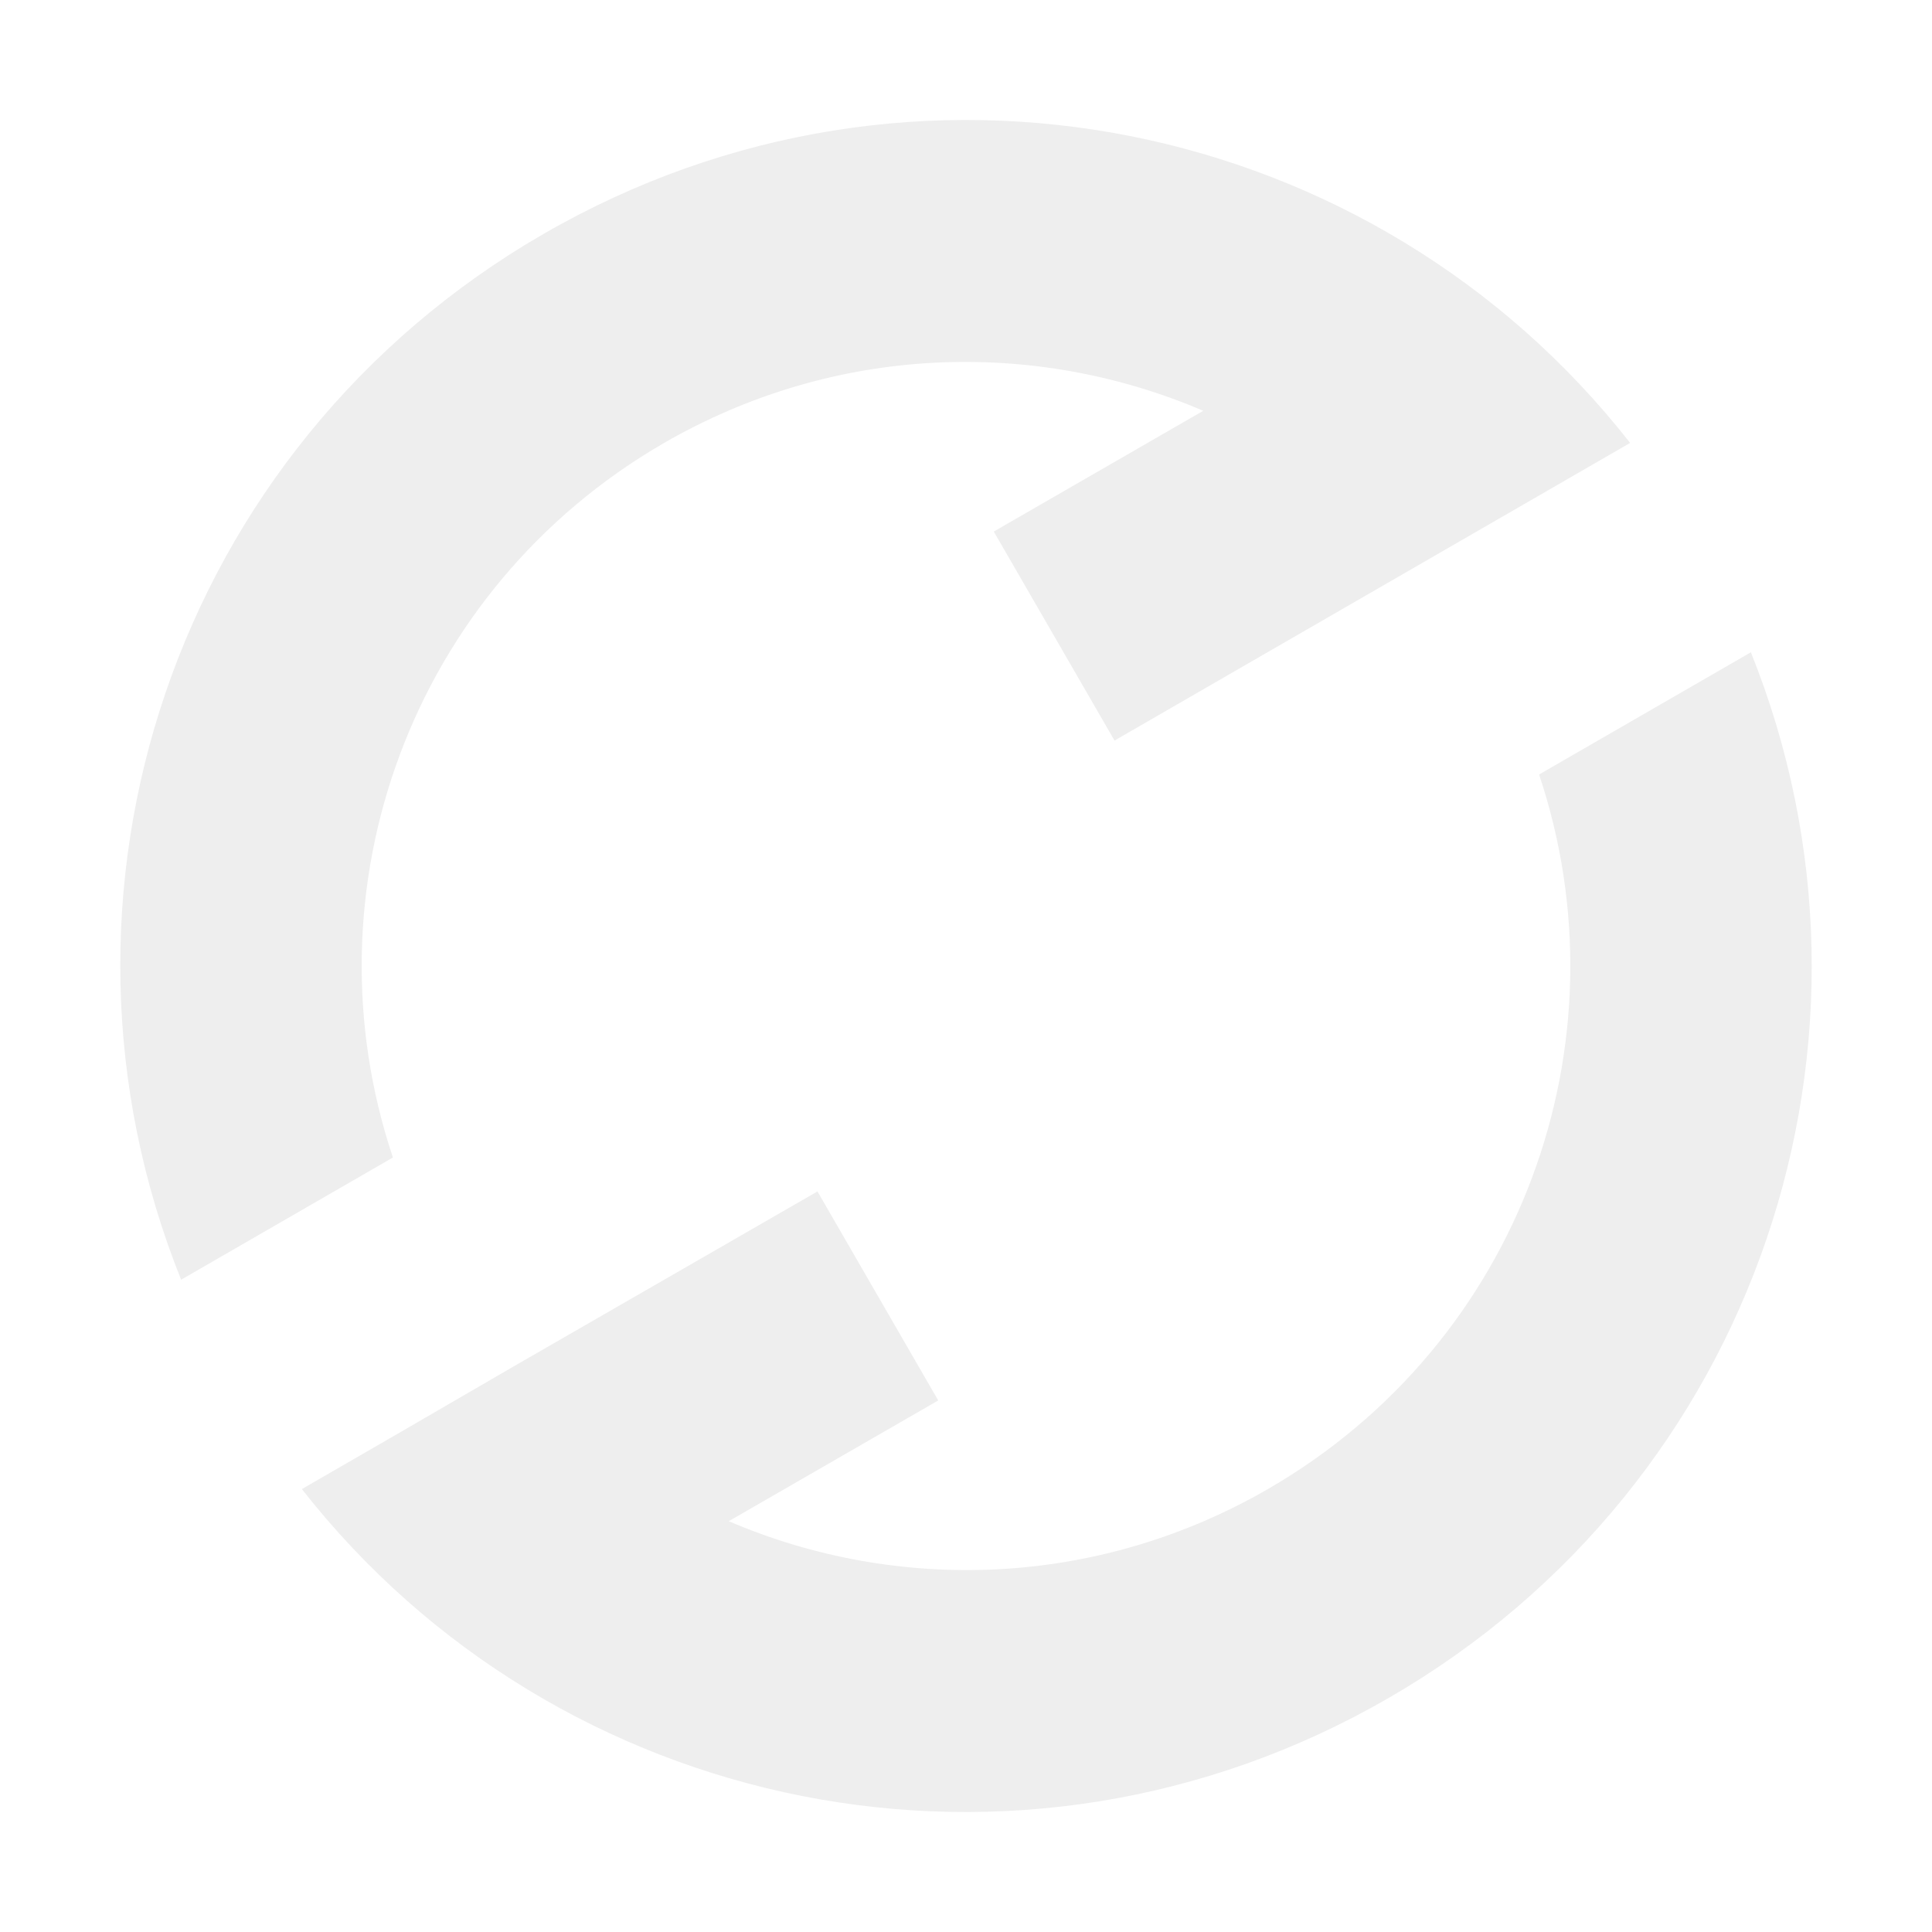
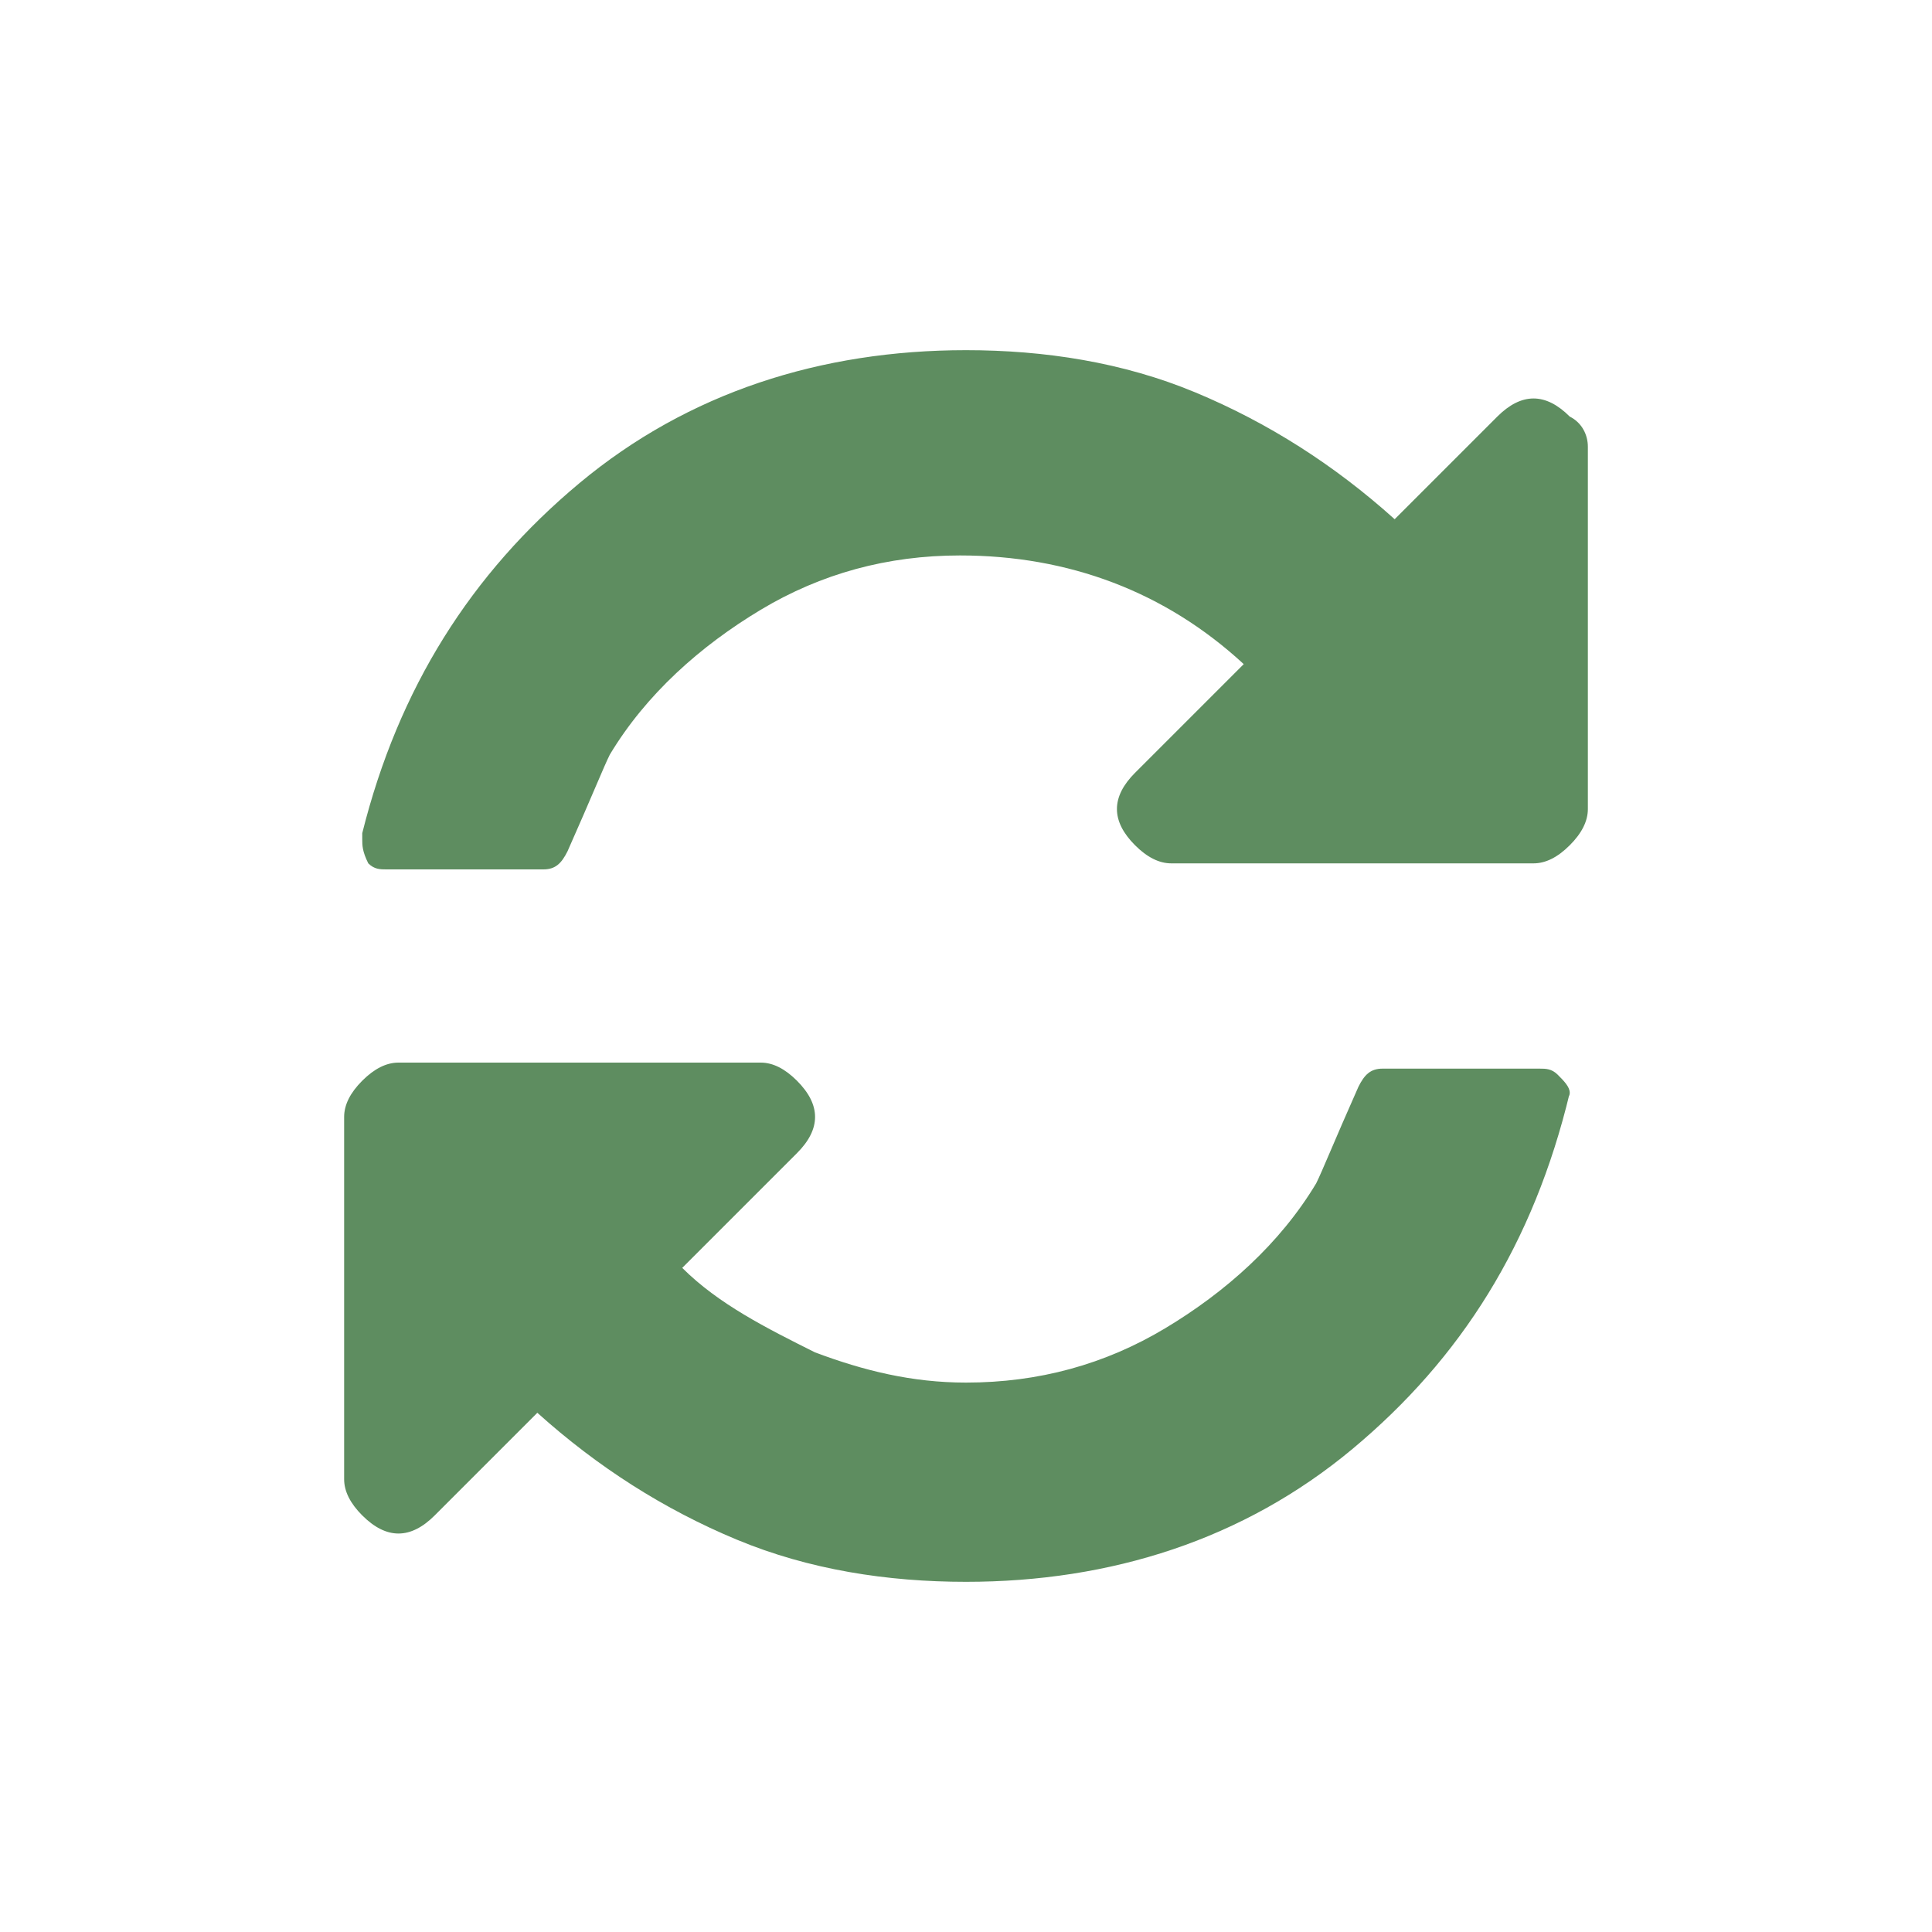
- <svg xmlns="http://www.w3.org/2000/svg" width="16px" height="16px" viewBox="0 0 16 16" version="1.1">
-   <g id="surface1">
-     <defs>
-       <style id="current-color-scheme" type="text/css">
-      .ColorScheme-Text { color:#eeeeee; } .ColorScheme-Highlight { color:#424242; }
-   </style>
-     </defs>
-     <path style="fill:currentColor" class="ColorScheme-Text" d="M 4.5 1.938 C 1.438 3.707 0.219 7.41 1.5 10.598 L 3.254 9.586 C 2.512 7.371 3.398 4.883 5.5 3.668 C 6.922 2.848 8.57 2.805 9.965 3.402 L 8.23 4.402 L 9.23 6.133 L 12.695 4.133 L 13.5 3.668 C 11.383 0.965 7.562 0.168 4.5 1.938 Z M 2.5 12.332 C 4.617 15.035 8.438 15.832 11.5 14.062 C 14.562 12.293 15.781 8.59 14.5 5.402 L 12.746 6.414 C 13.488 8.629 12.602 11.117 10.5 12.332 C 9.078 13.152 7.43 13.195 6.035 12.598 L 7.77 11.598 L 6.77 9.867 L 4.254 11.316 L 3.305 11.867 Z M 2.5 12.332 " />
-   </g>
+ <svg xmlns="http://www.w3.org/2000/svg" viewBox="0 0 32 32">
+   <path fill="#5e8d60" d="M26 18.1c0 .1-.1.1 0 0-.6 2.5-1.8 4.4-3.6 5.9s-4 2.2-6.4 2.2c-1.3 0-2.6-.2-3.8-.7s-2.3-1.2-3.3-2.1l-1.7 1.7c-.2.2-.4.3-.6.3-.2 0-.4-.1-.6-.3s-.3-.4-.3-.6v-6c0-.2.1-.4.3-.6s.4-.3.6-.3h6c.2 0 .4.1.6.3.2.2.3.4.3.6 0 .2-.1.4-.3.6L11.3 21c.6.6 1.4 1 2.2 1.4.8.3 1.6.5 2.5.5 1.2 0 2.3-.3 3.3-.9 1-.6 1.9-1.4 2.5-2.4.1-.2.3-.7.7-1.6.1-.2.2-.3.4-.3h2.6c.1 0 .2 0 .3.1.1.1.2.2.2.3zm.3-10.7v6c0 .2-.1.4-.3.6s-.4.3-.6.3h-6c-.2 0-.4-.1-.6-.3-.2-.2-.3-.4-.3-.6 0-.2.1-.4.3-.6l1.8-1.8c-1.3-1.2-2.9-1.8-4.7-1.8-1.2 0-2.3.3-3.3.9-1 .6-1.9 1.4-2.5 2.4-.1.2-.3.7-.7 1.6-.1.2-.2.3-.4.3H6.4c-.1 0-.2 0-.3-.1-.1-.2-.1-.3-.1-.4v-.1c.6-2.4 1.8-4.3 3.6-5.8s4-2.2 6.4-2.2c1.3 0 2.6.2 3.8.7 1.2.5 2.3 1.2 3.3 2.1l1.7-1.7c.2-.2.4-.3.6-.3.2 0 .4.1.6.3.2.1.3.3.3.5z" />
</svg>
